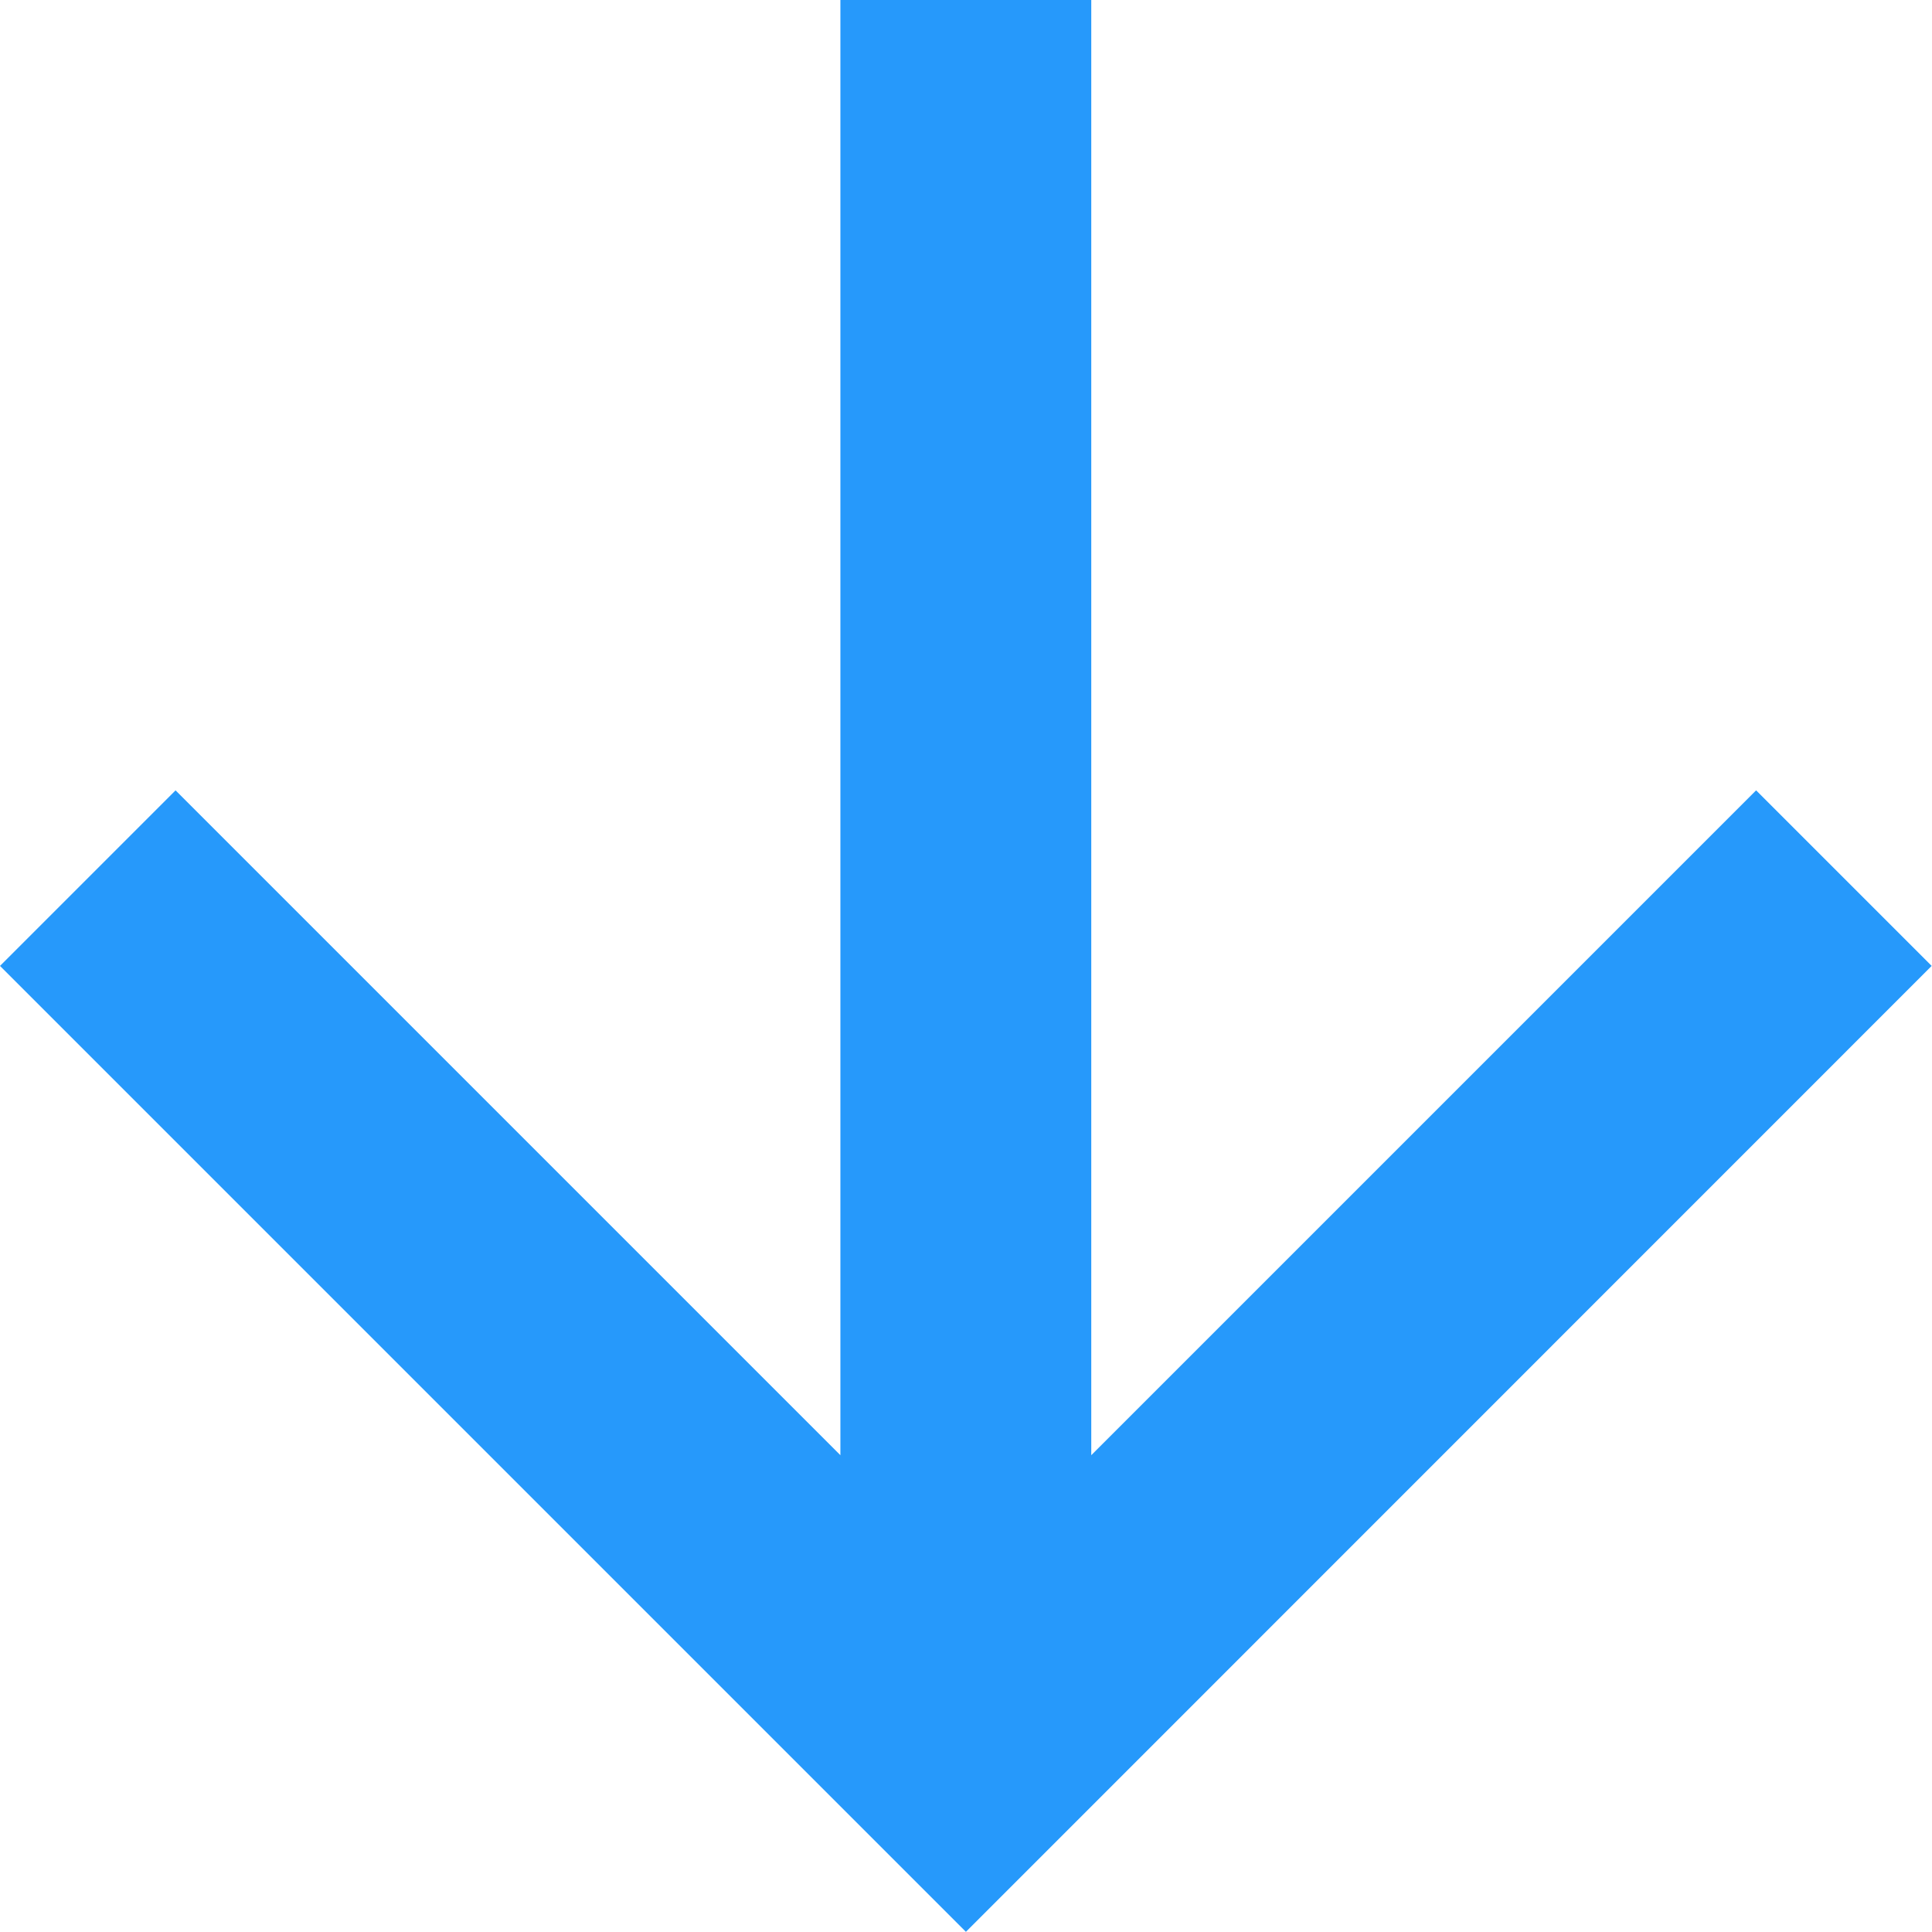
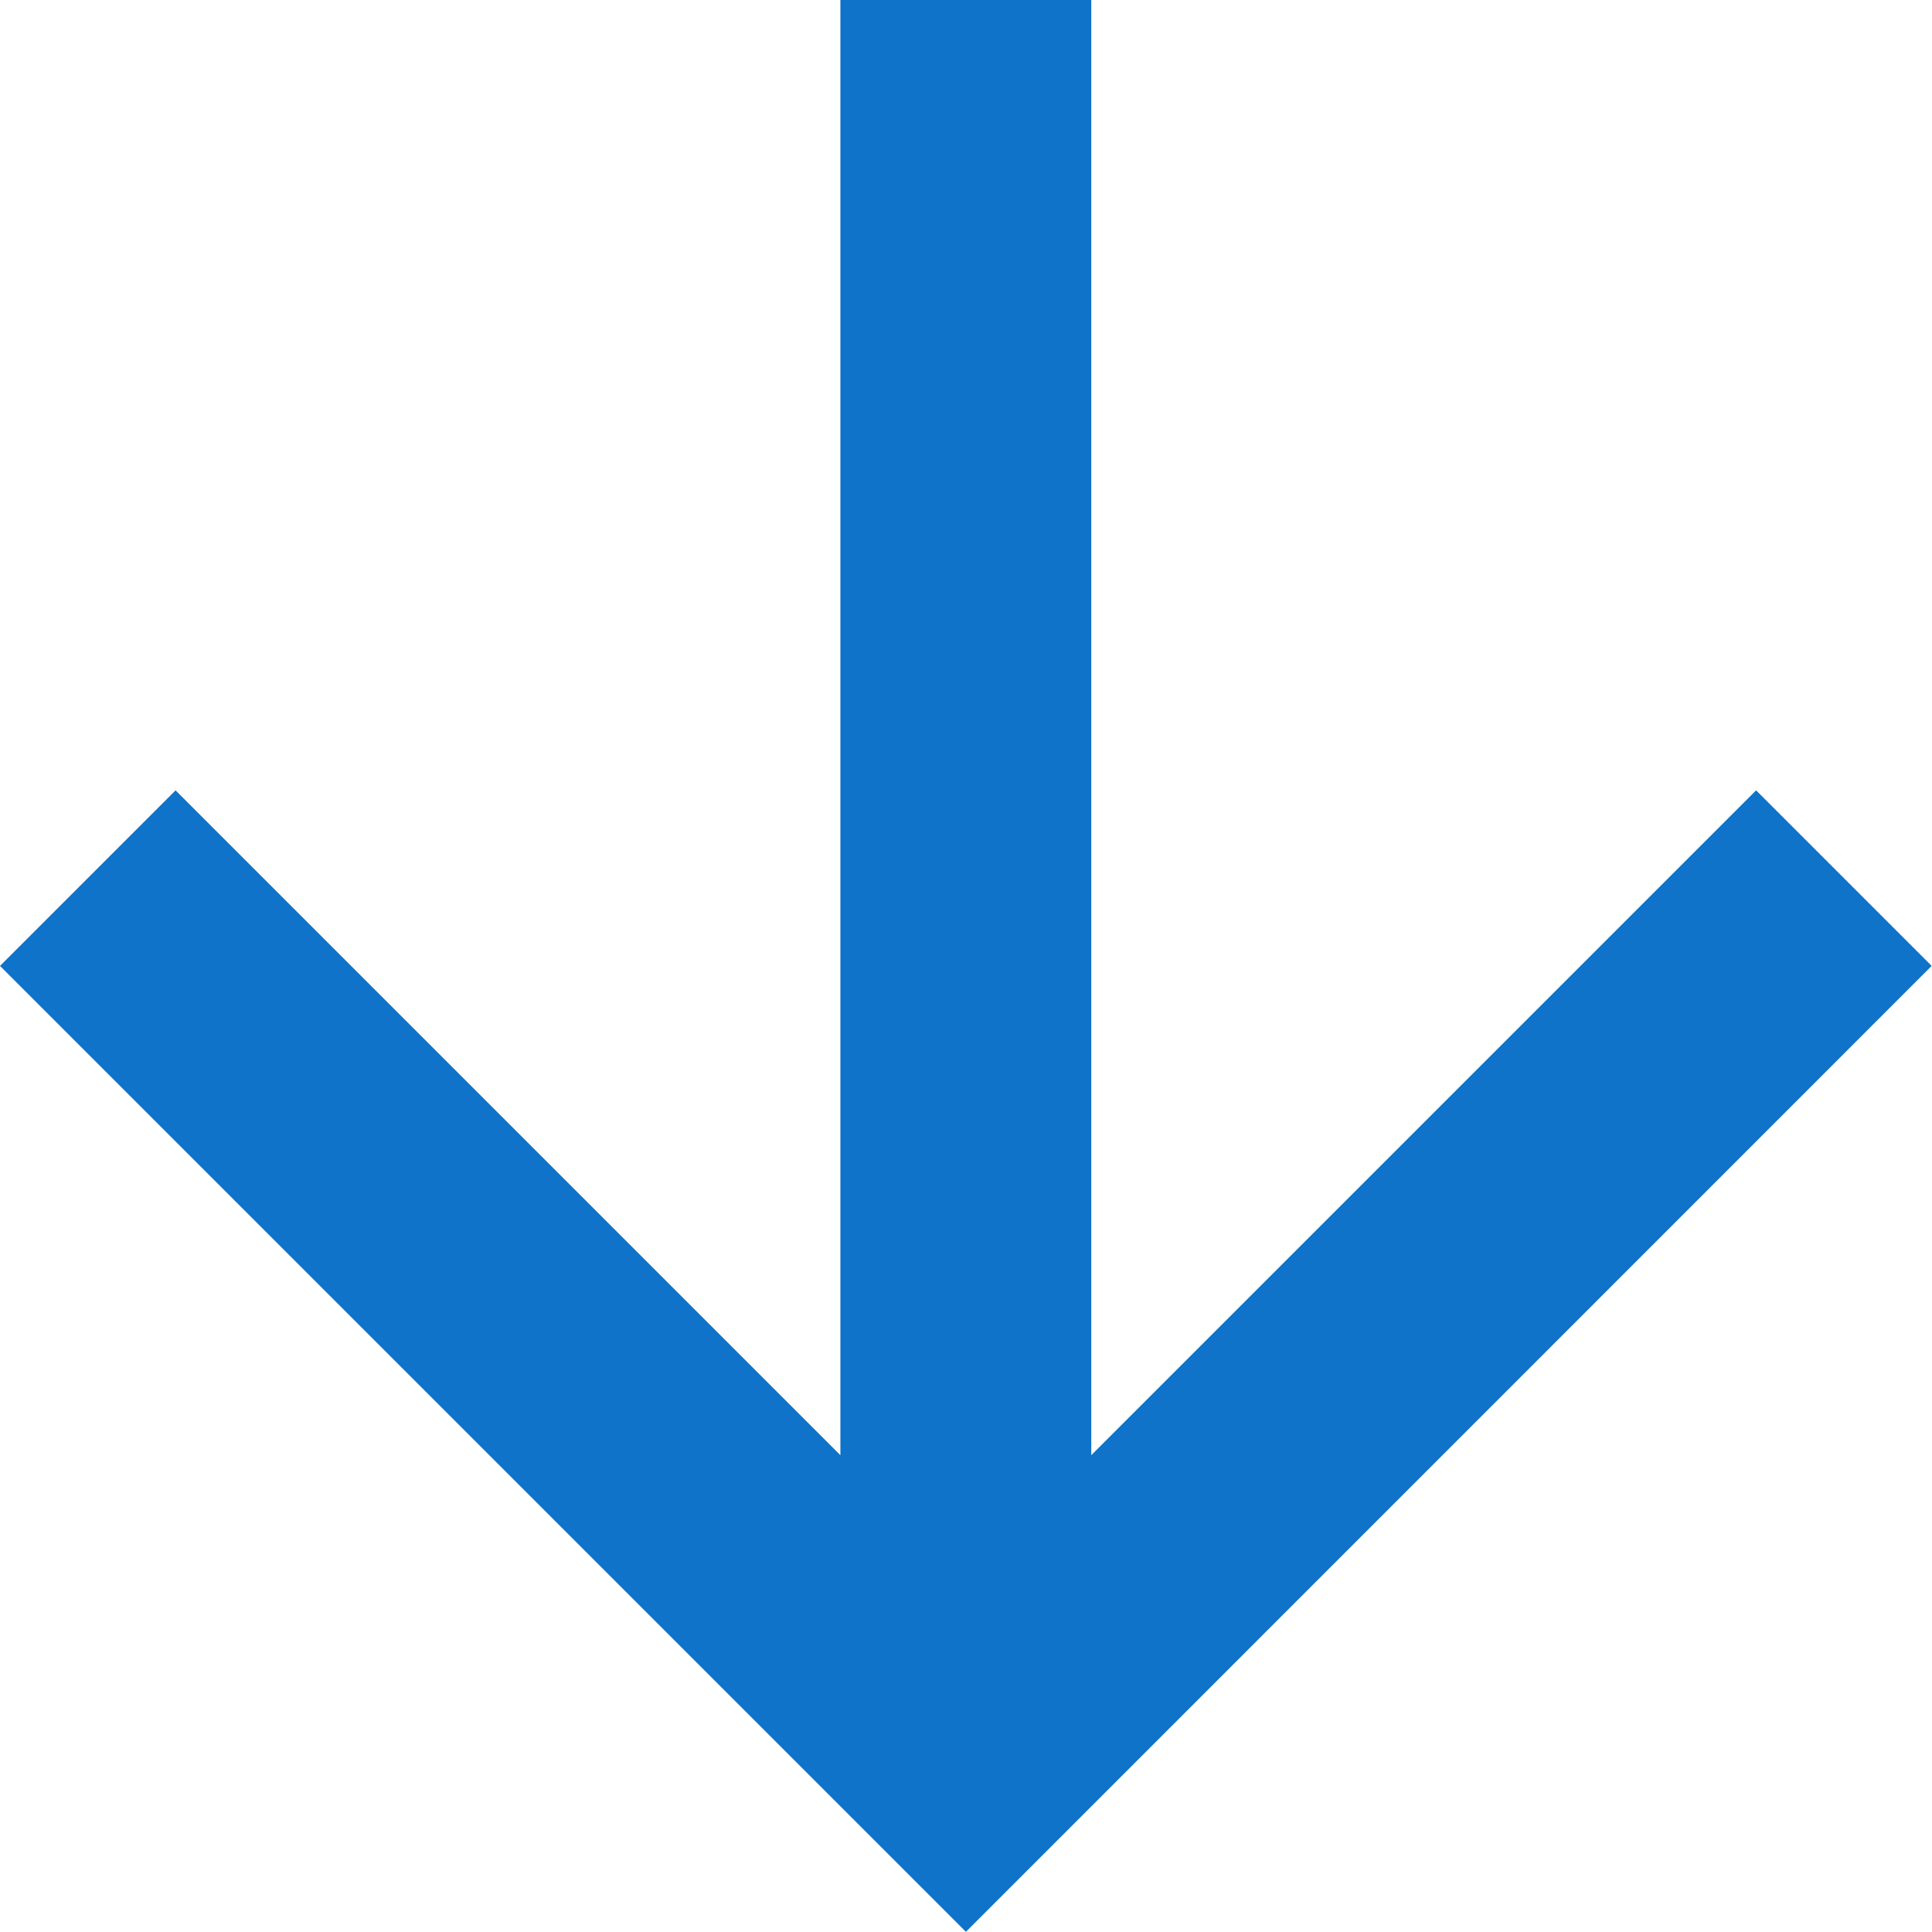
<svg xmlns="http://www.w3.org/2000/svg" width="11.311" height="11.313" viewBox="0 0 11.311 11.313">
-   <path d="M5.656,0,4.628,1.028,8.521,4.921H0V6.39H8.521L4.628,10.283l1.028,1.028,5.656-5.656Z" transform="translate(11.311) rotate(90)" fill="#2699fb" />
+   <path d="M5.656,0,4.628,1.028,8.521,4.921H0V6.39H8.521L4.628,10.283l1.028,1.028,5.656-5.656Z" transform="translate(11.311) rotate(90)" fill="#0E73C9" />
</svg>
